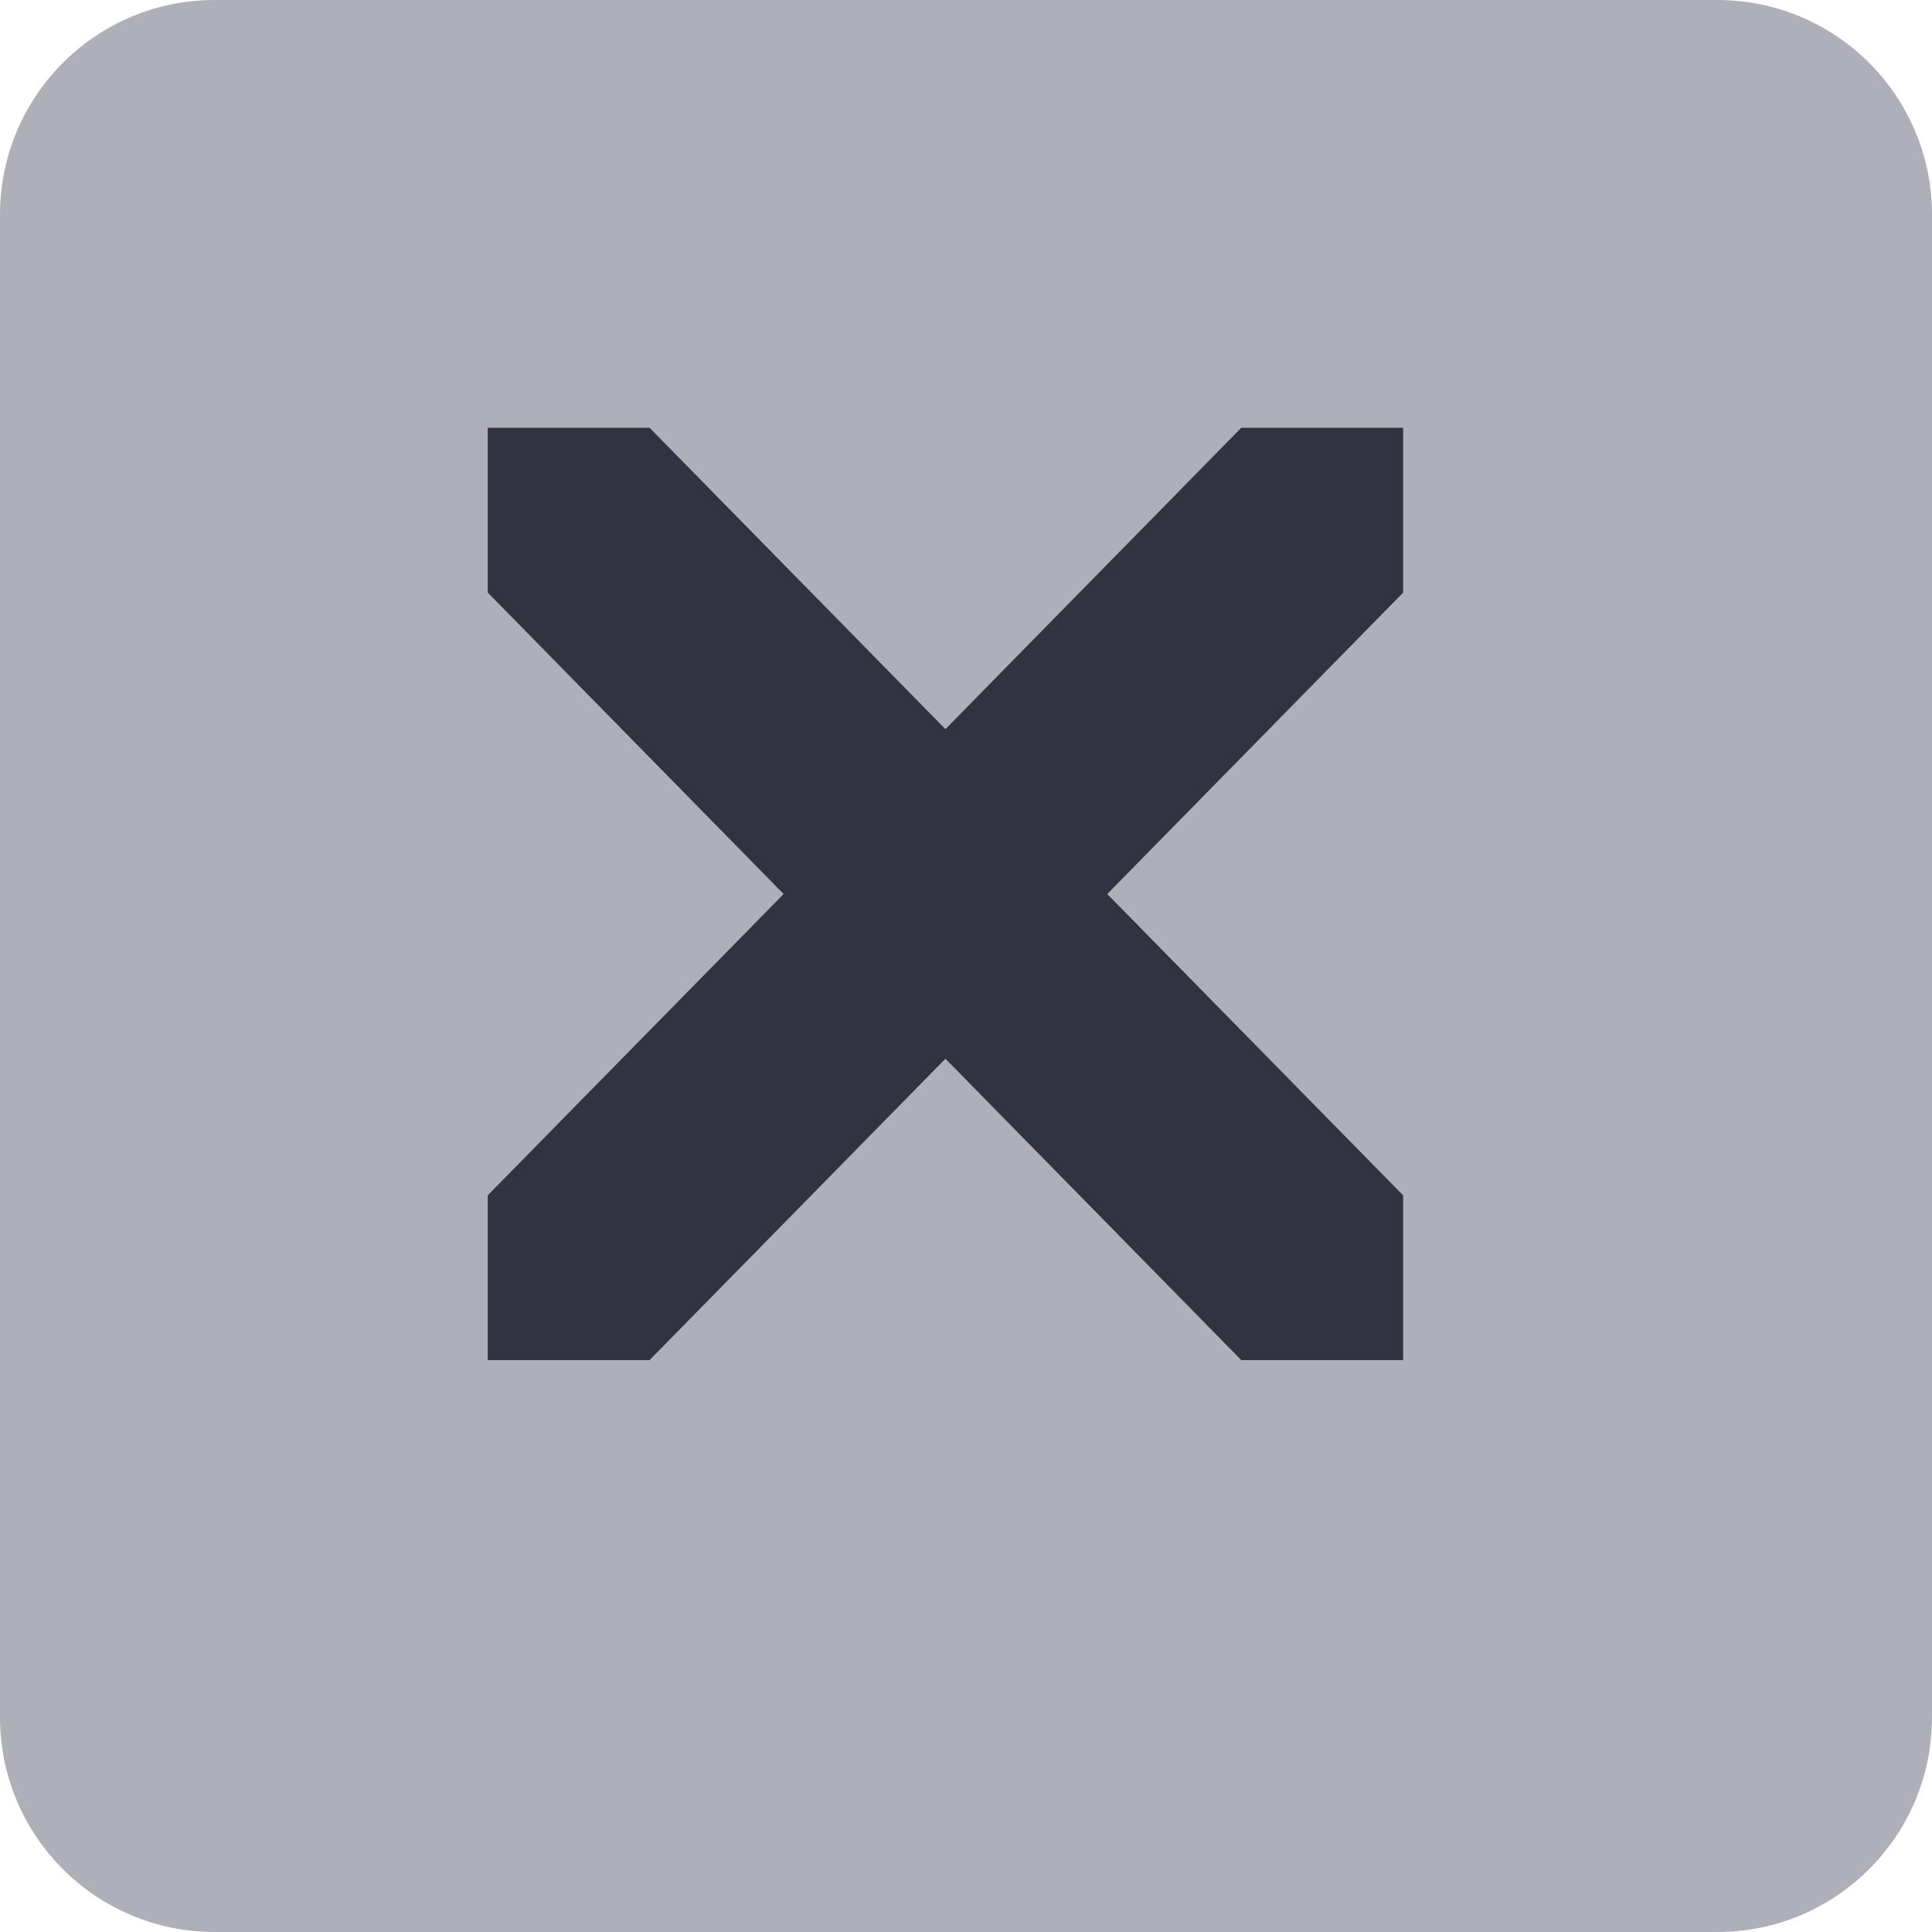
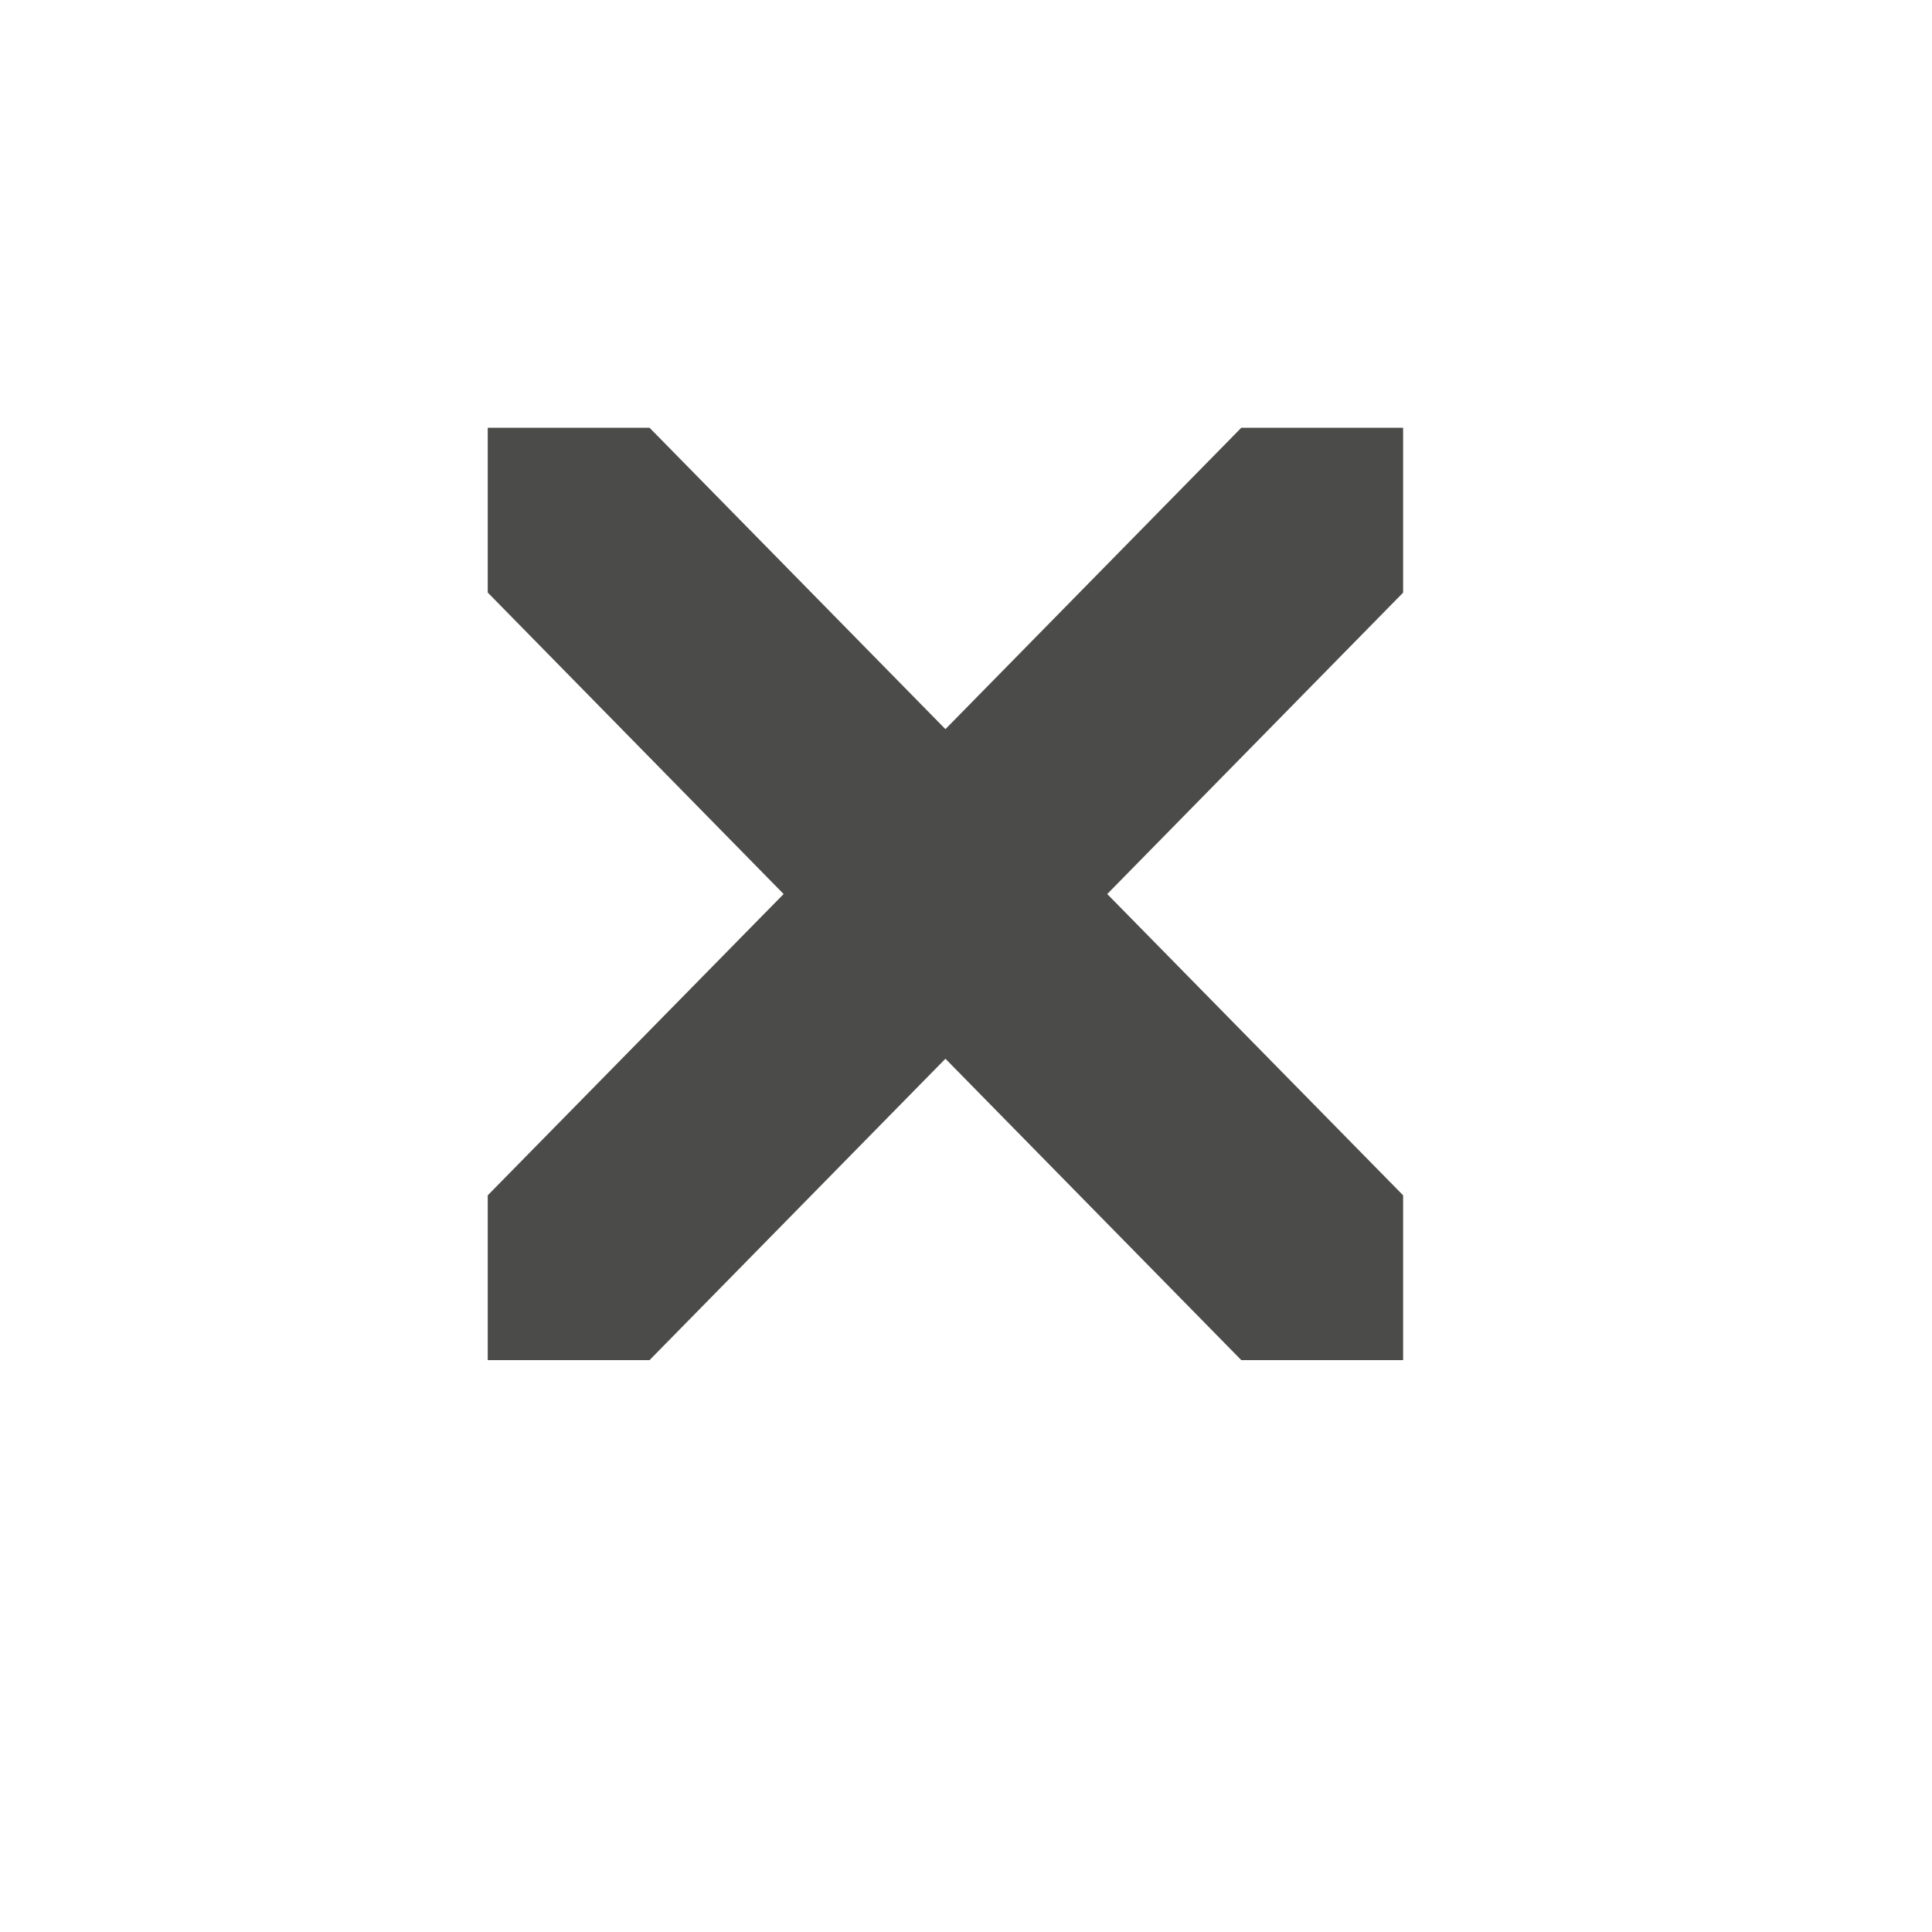
<svg xmlns="http://www.w3.org/2000/svg" width="20" height="20" version="1.1" viewBox="0 0 20 20" id="svg6">
  <defs id="defs10" />
-   <rect style="fill:#afafb9;fill-opacity:1;stroke-width:1.818" id="rect816" width="20" height="20" x="0" y="0" ry="2.222" />
-   <path style="fill:#323241;fill-opacity:1;stroke:none;stroke-width:0.076;stroke-miterlimit:4;stroke-dasharray:none;stroke-opacity:1" d="m 5.049,4.428 v 1.706 L 8.112,9.255 5.049,12.374 v 1.706 H 6.724 l 3.063,-3.12 3.063,3.12 h 1.675 V 12.374 L 11.462,9.255 14.525,6.135 V 4.428 H 12.85 L 9.787,7.548 6.724,4.428 Z" id="path4" />
+   <path id="rect816" style="fill:#e1b996;fill-opacity:1;stroke-width:1.818" />
+   <path style="fill:#4b4b49;fill-opacity:1;stroke:none;stroke-width:0.076;stroke-miterlimit:4;stroke-dasharray:none;stroke-opacity:1" d="m 5.049,4.428 v 1.706 L 8.112,9.255 5.049,12.374 v 1.706 H 6.724 l 3.063,-3.12 3.063,3.12 h 1.675 V 12.374 L 11.462,9.255 14.525,6.135 V 4.428 H 12.85 L 9.787,7.548 6.724,4.428 Z" id="path4" />
</svg>
